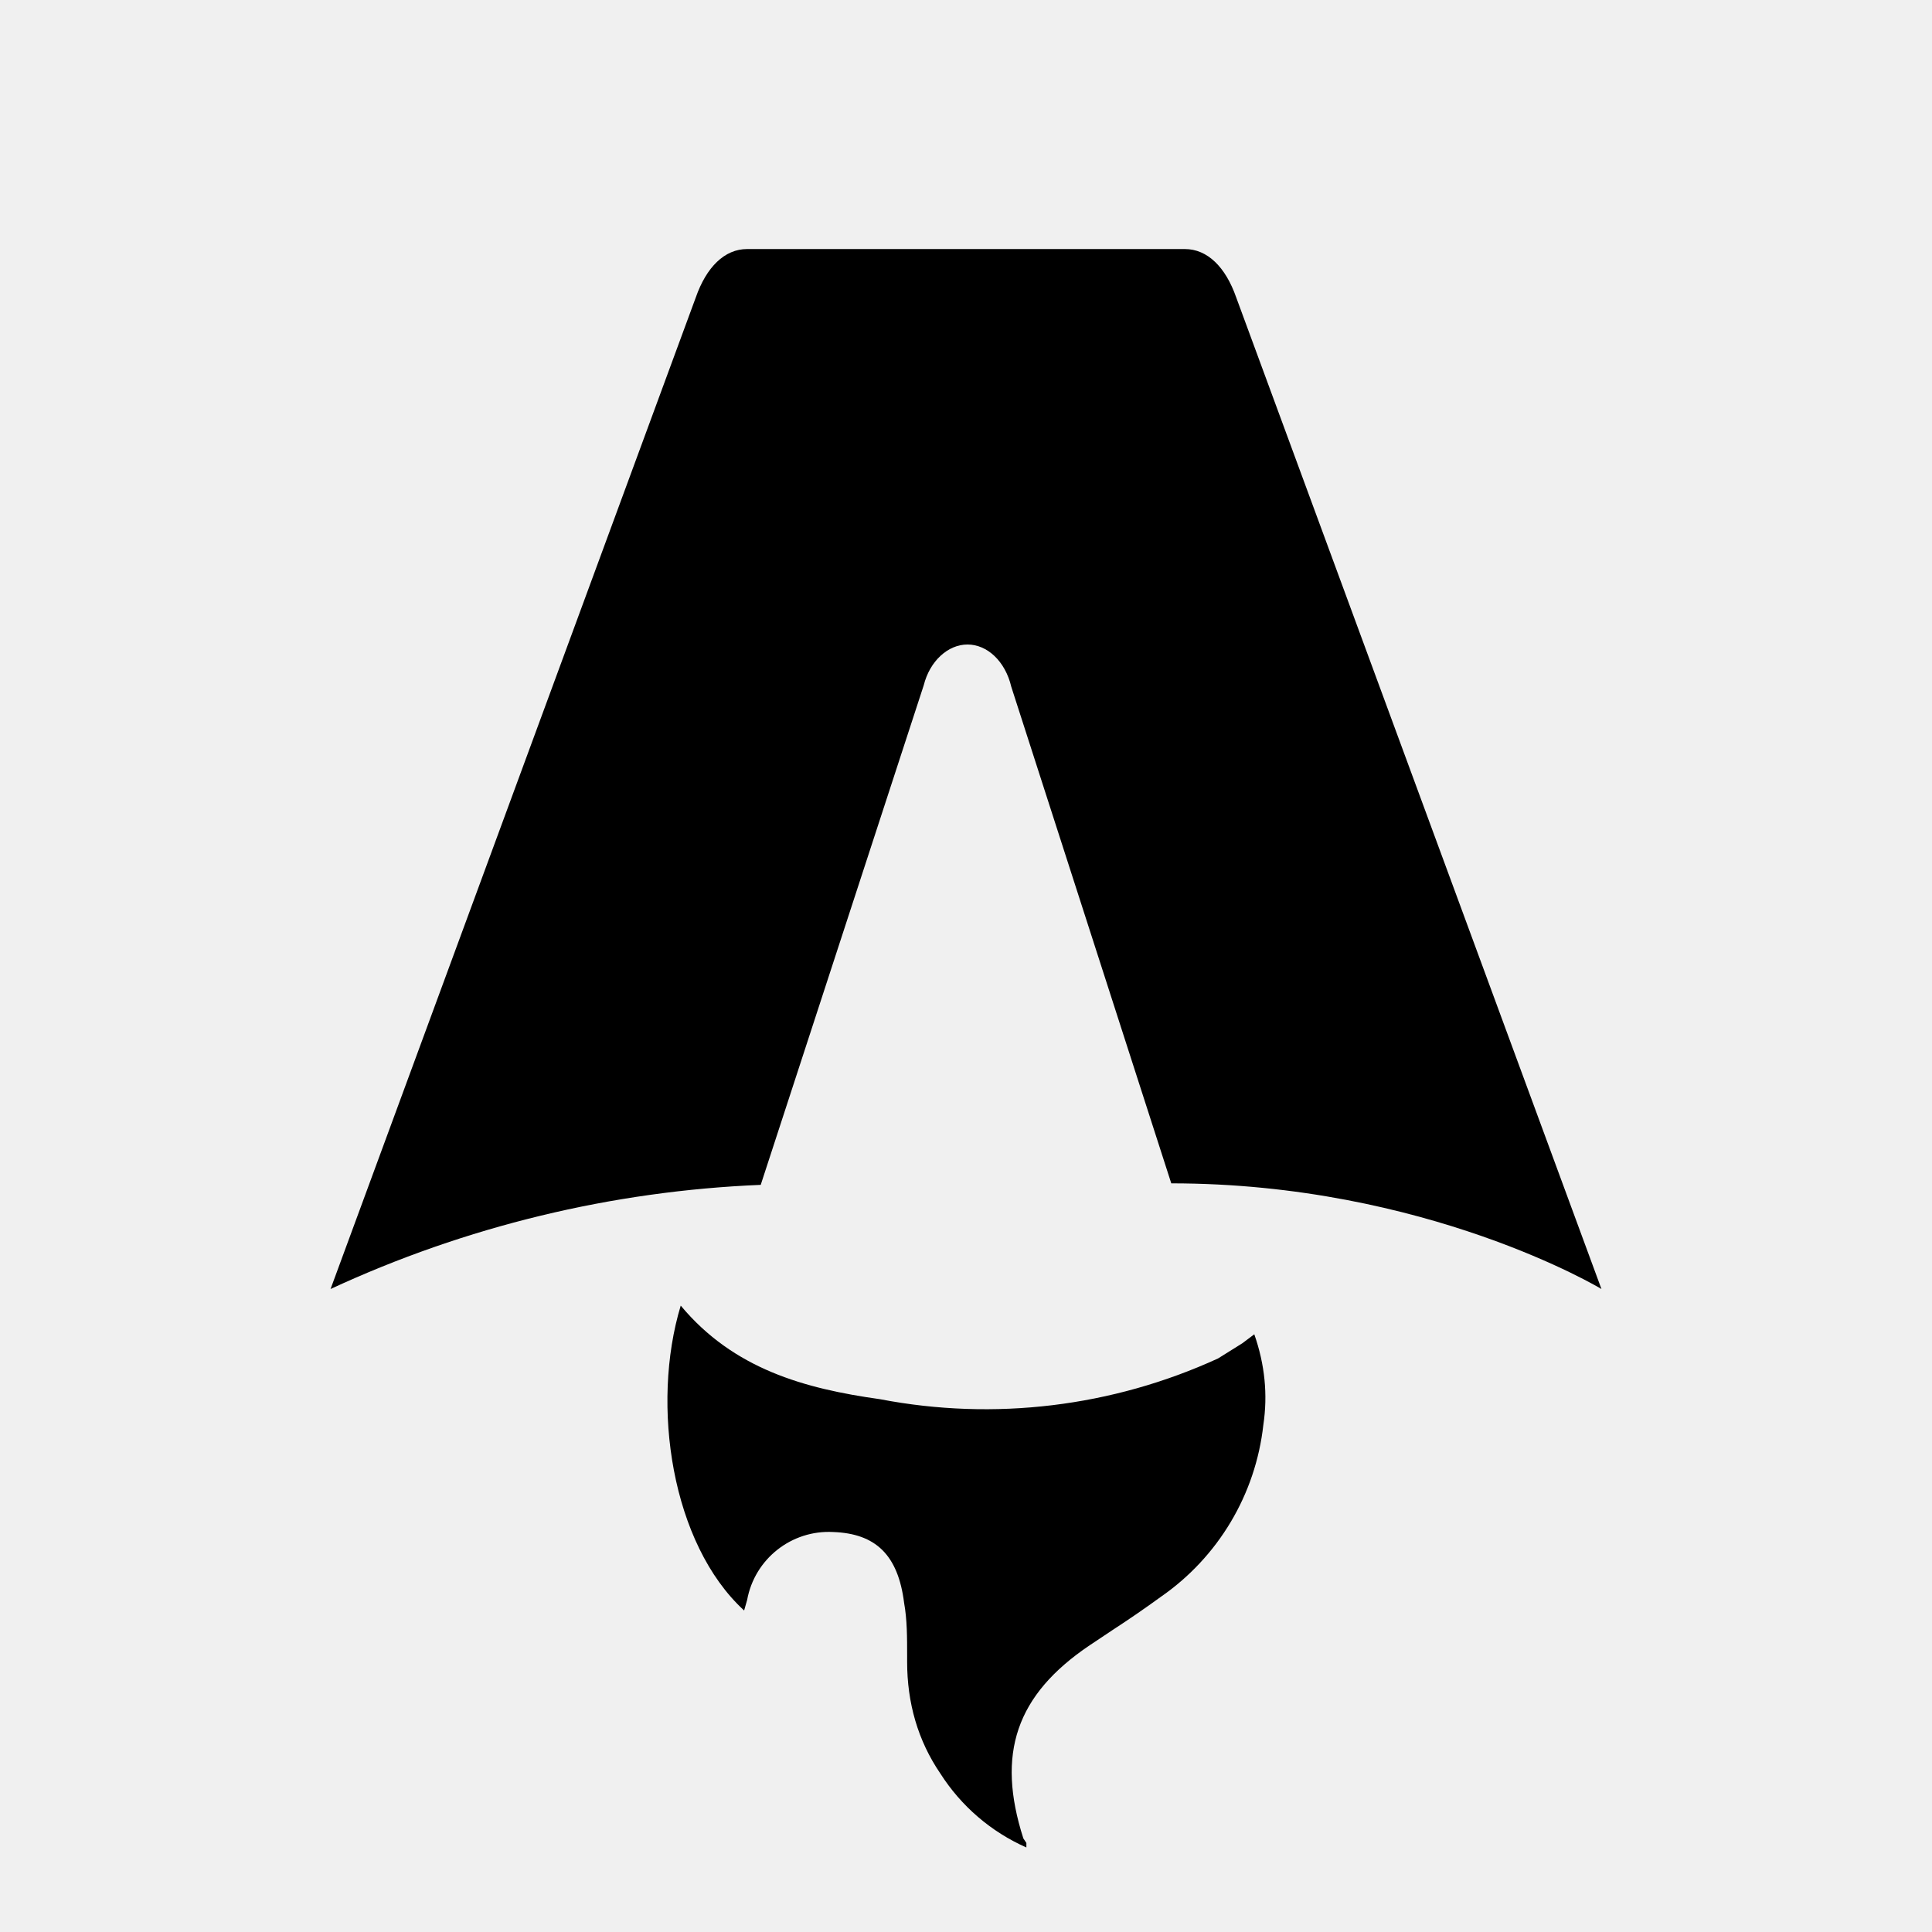
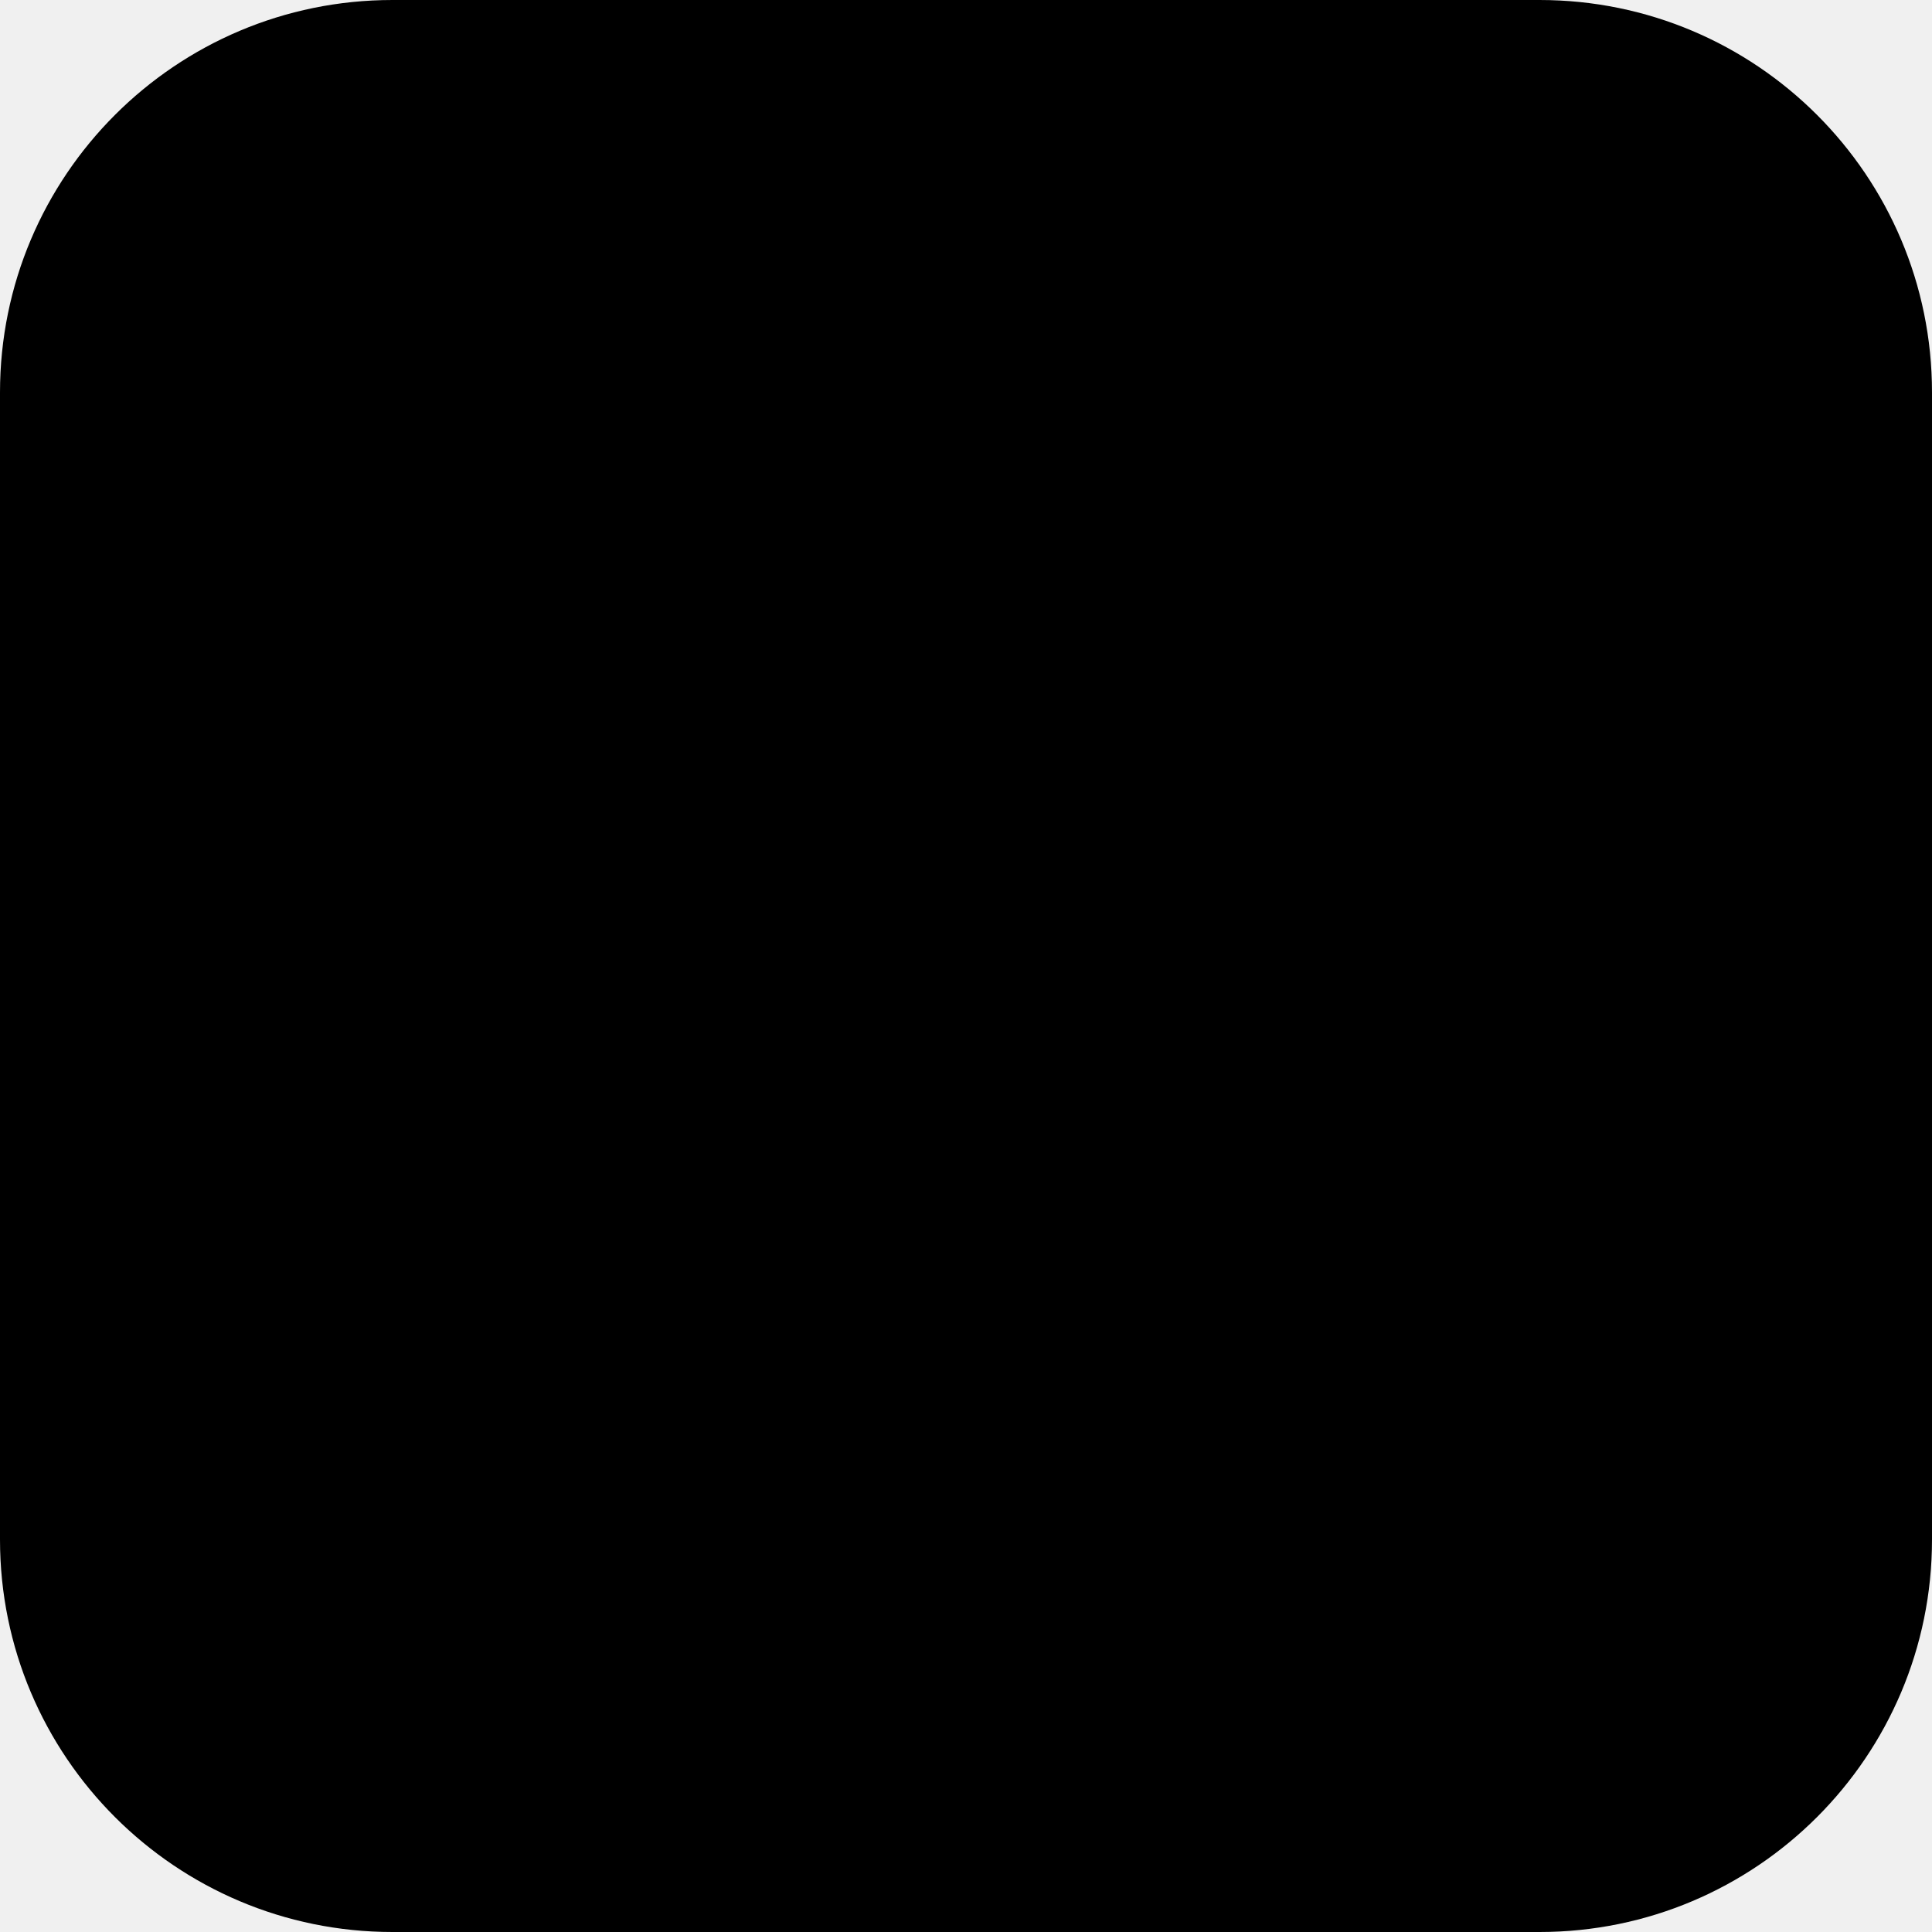
- <svg xmlns="http://www.w3.org/2000/svg" fill="none" viewBox="0 0 128 128">
-   <path d="M50.4 78.5a75.1 75.1 0 0 0-28.5 6.9l24.2-65.7c.7-2 1.9-3.2 3.4-3.2h29c1.5 0 2.7 1.2 3.4 3.2l24.2 65.7s-11.6-7-28.5-7L67 45.5c-.4-1.7-1.6-2.8-2.9-2.8-1.3 0-2.5 1.1-2.9 2.7L50.4 78.5Zm-1.1 28.2Zm-4.2-20.2c-2 6.6-.6 15.8 4.2 20.2a17.5 17.5 0 0 1 .2-.7 5.5 5.5 0 0 1 5.7-4.5c2.8.1 4.3 1.5 4.7 4.7.2 1.1.2 2.3.2 3.5v.4c0 2.7.7 5.2 2.2 7.4a13 13 0 0 0 5.7 4.9v-.3l-.2-.3c-1.8-5.6-.5-9.5 4.4-12.8l1.5-1a73 73 0 0 0 3.2-2.2 16 16 0 0 0 6.8-11.4c.3-2 .1-4-.6-6l-.8.6-1.6 1a37 37 0 0 1-22.4 2.7c-5-.7-9.7-2-13.2-6.2Z" />
-   <style>
-         path { fill: #000; }
-         @media (prefers-color-scheme: dark) {
-             path { fill: #FFF; }
-         }
-     </style>
+ <svg xmlns="http://www.w3.org/2000/svg" viewBox="0 0 64 64">
+   <rect class="bg" width="64" height="64" rx="13" />
+   <text class="text" x="50%" y="50%" dominant-baseline="middle" text-anchor="middle" font-size="50" font-family="'Roboto', sans-serif" font-weight="400" letter-spacing="-0.02em" dy="0.05">TB</text>
</svg>
